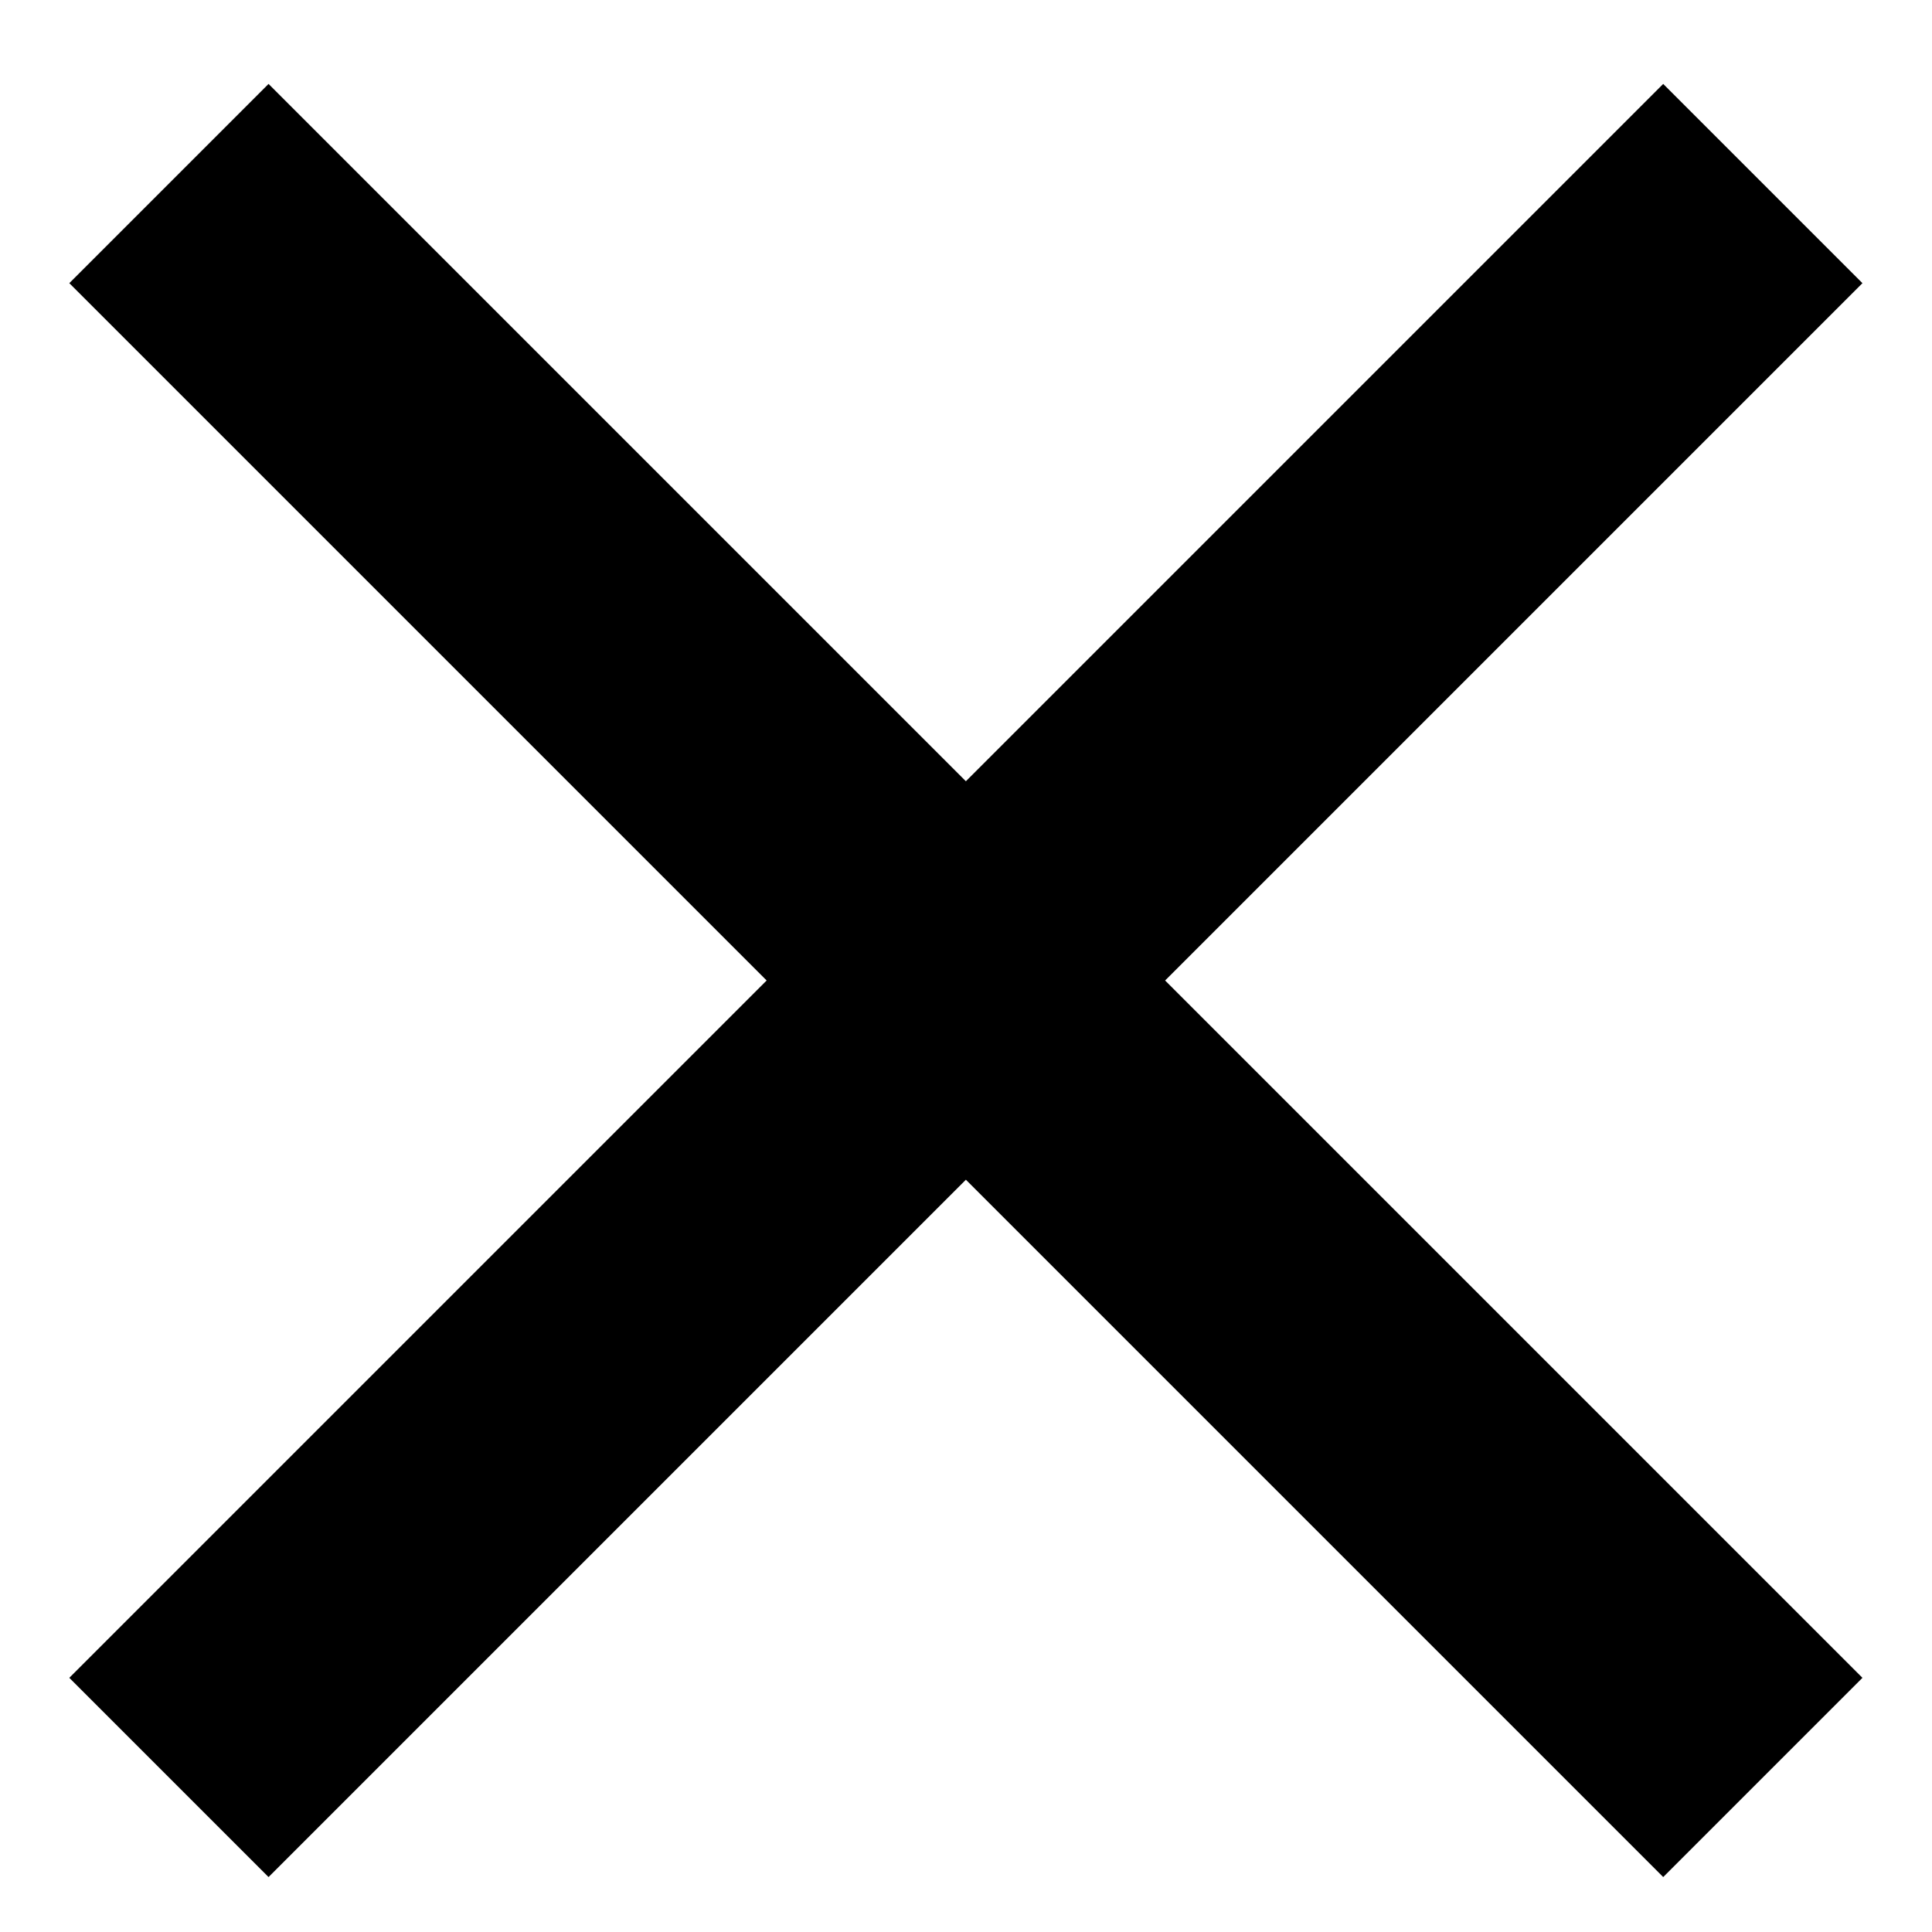
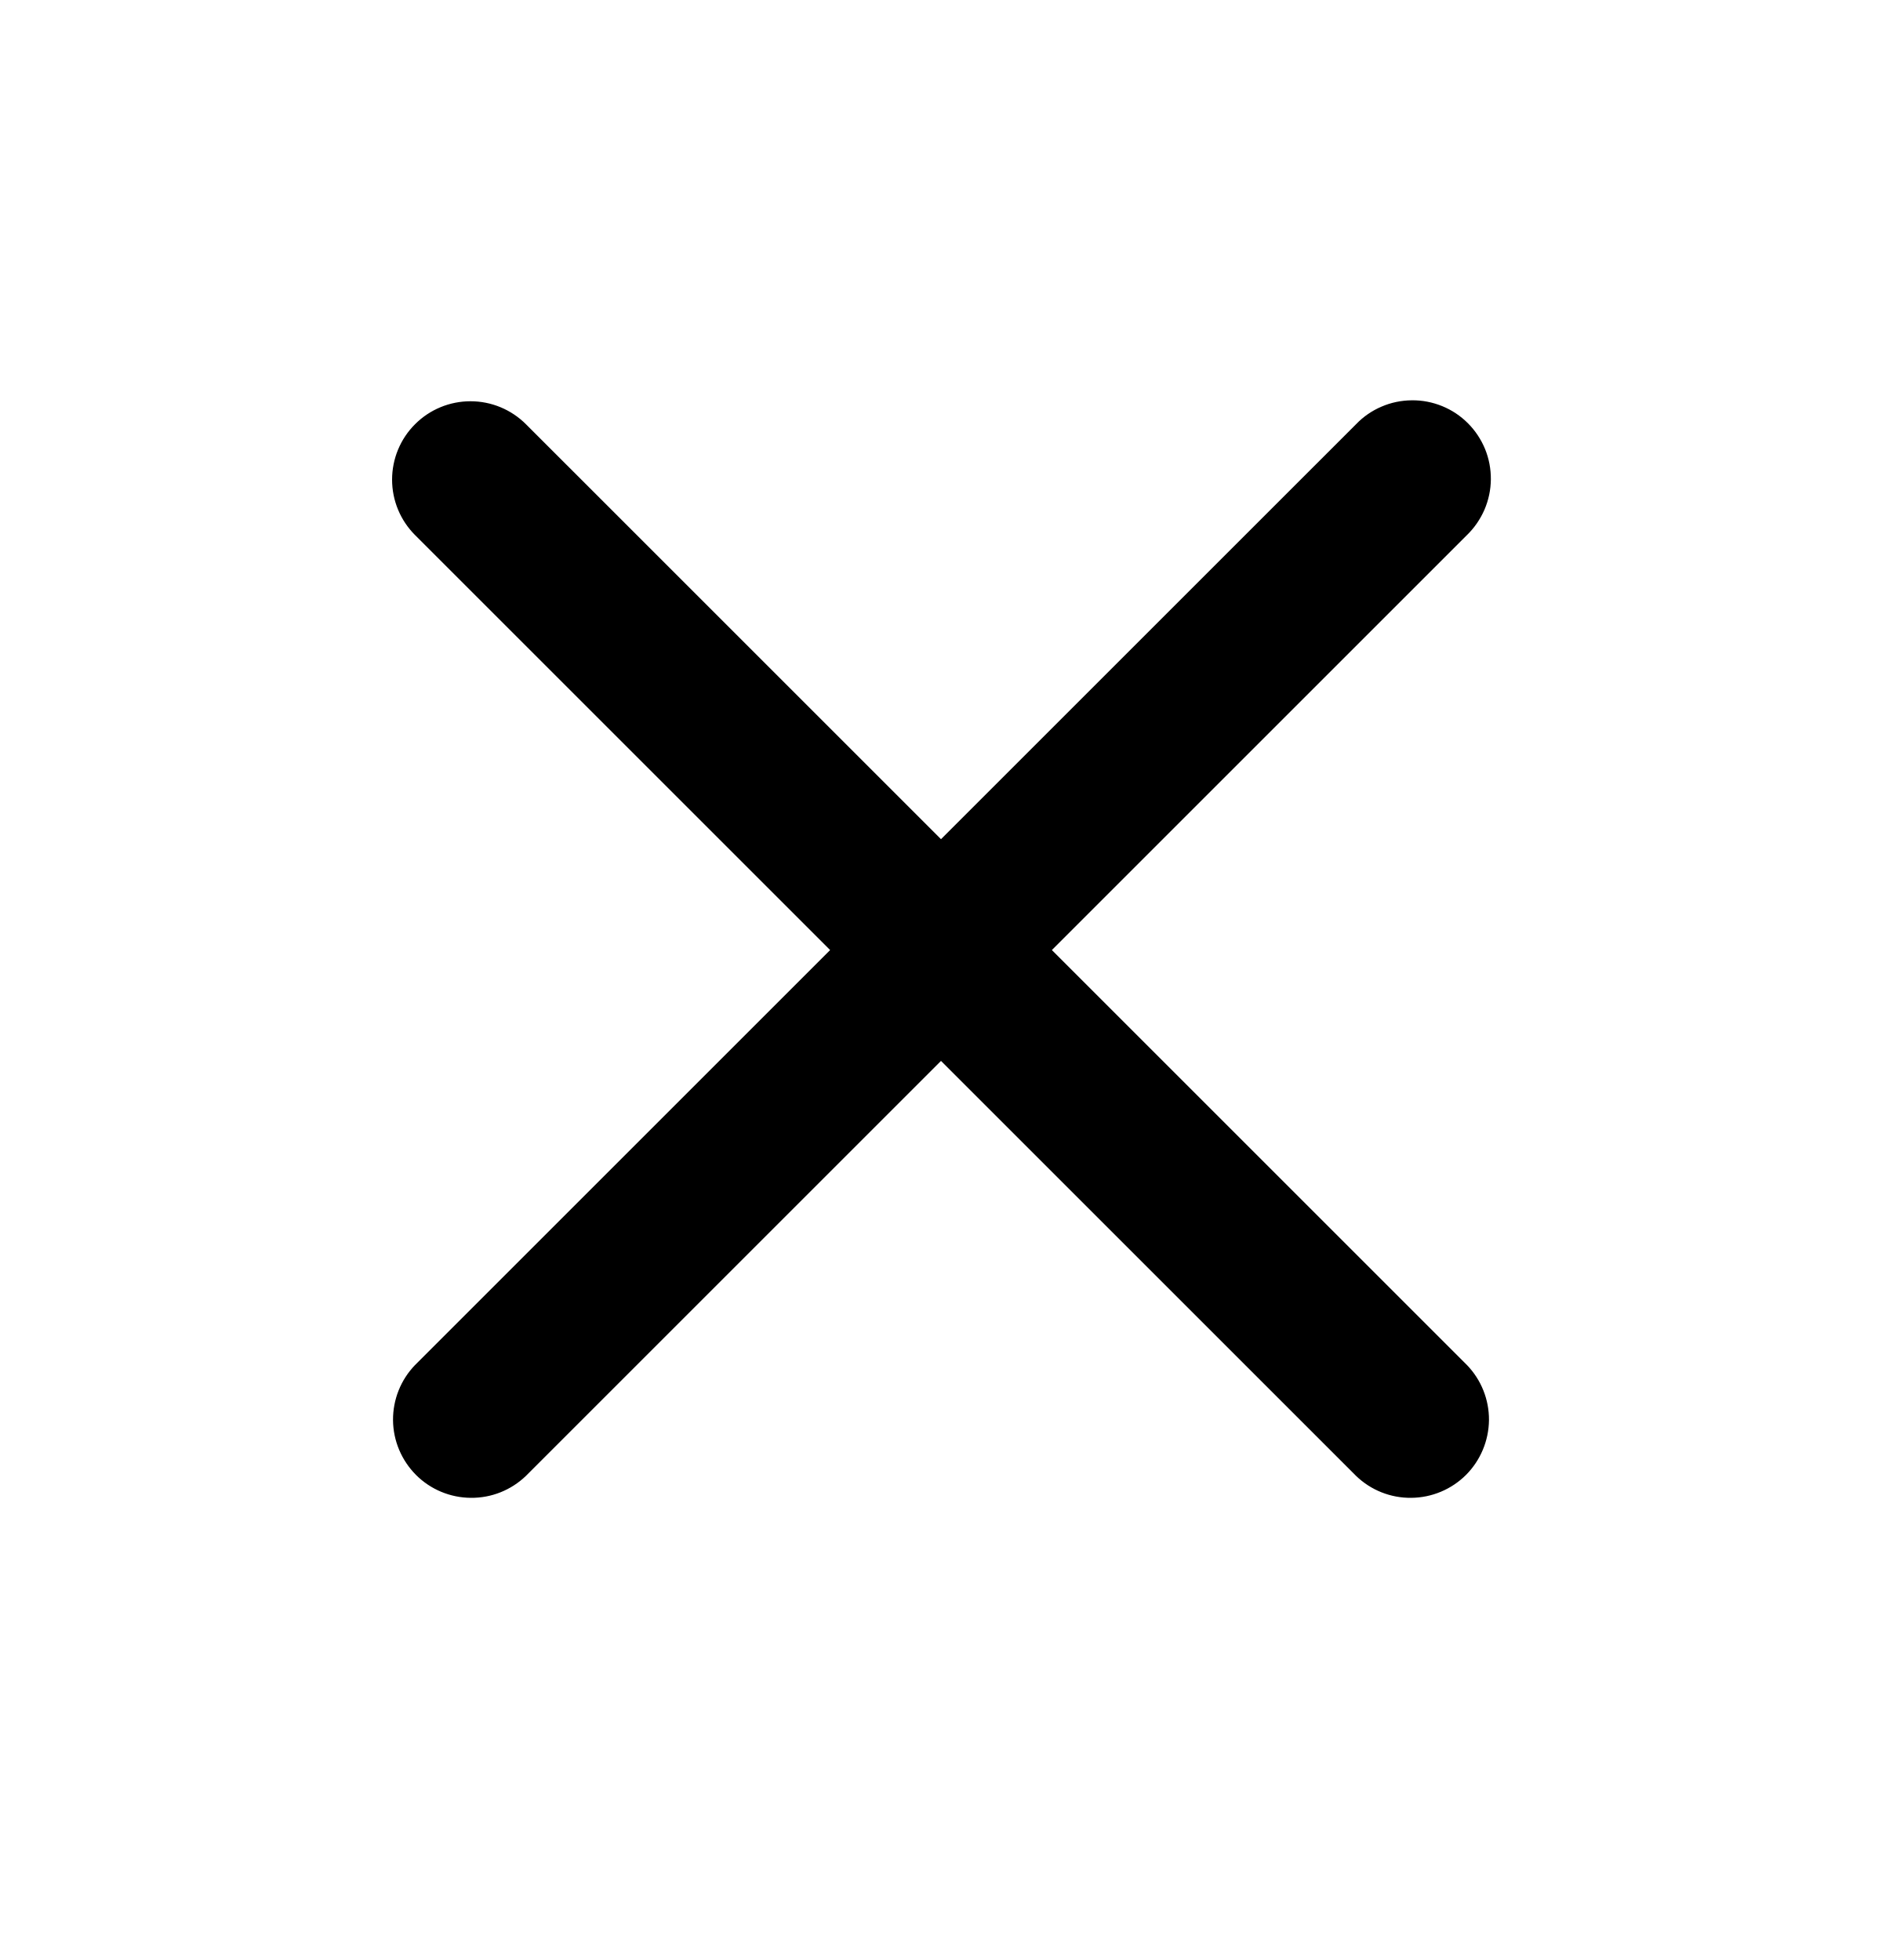
- <svg xmlns="http://www.w3.org/2000/svg" width="16" height="16" viewBox="0 0 16 16" fill="none">
-   <path d="M7.999 6.47L13.774 0.695L15.424 2.345L9.649 8.12L15.424 13.895L13.774 15.545L7.999 9.77L2.224 15.545L0.574 13.895L6.349 8.12L0.574 2.345L2.224 0.695L7.999 6.47Z" fill="#000" />
+ <svg xmlns="http://www.w3.org/2000/svg" width="24" height="25" viewBox="0 0 24 25" fill="none">
+   <path fill-rule="evenodd" clip-rule="evenodd" d="M5.293 5.411C5.48 5.223 5.735 5.118 6 5.118C6.265 5.118 6.519 5.223 6.707 5.411L12 10.704L17.293 5.411C17.385 5.315 17.495 5.239 17.617 5.187C17.739 5.134 17.871 5.107 18.003 5.106C18.136 5.104 18.268 5.13 18.391 5.18C18.514 5.23 18.625 5.304 18.719 5.398C18.813 5.492 18.887 5.604 18.938 5.727C18.988 5.85 19.013 5.981 19.012 6.114C19.011 6.247 18.983 6.378 18.931 6.5C18.878 6.622 18.802 6.733 18.707 6.825L13.414 12.118L18.707 17.411C18.889 17.599 18.99 17.852 18.988 18.114C18.985 18.376 18.88 18.627 18.695 18.813C18.509 18.998 18.258 19.103 17.996 19.105C17.734 19.108 17.481 19.007 17.293 18.825L12 13.532L6.707 18.825C6.518 19.007 6.266 19.108 6.003 19.105C5.741 19.103 5.49 18.998 5.305 18.813C5.12 18.627 5.014 18.376 5.012 18.114C5.01 17.852 5.111 17.599 5.293 17.411L10.586 12.118L5.293 6.825C5.105 6.637 5 6.383 5 6.118C5 5.853 5.105 5.598 5.293 5.411V5.411Z" fill="black" />
</svg>
